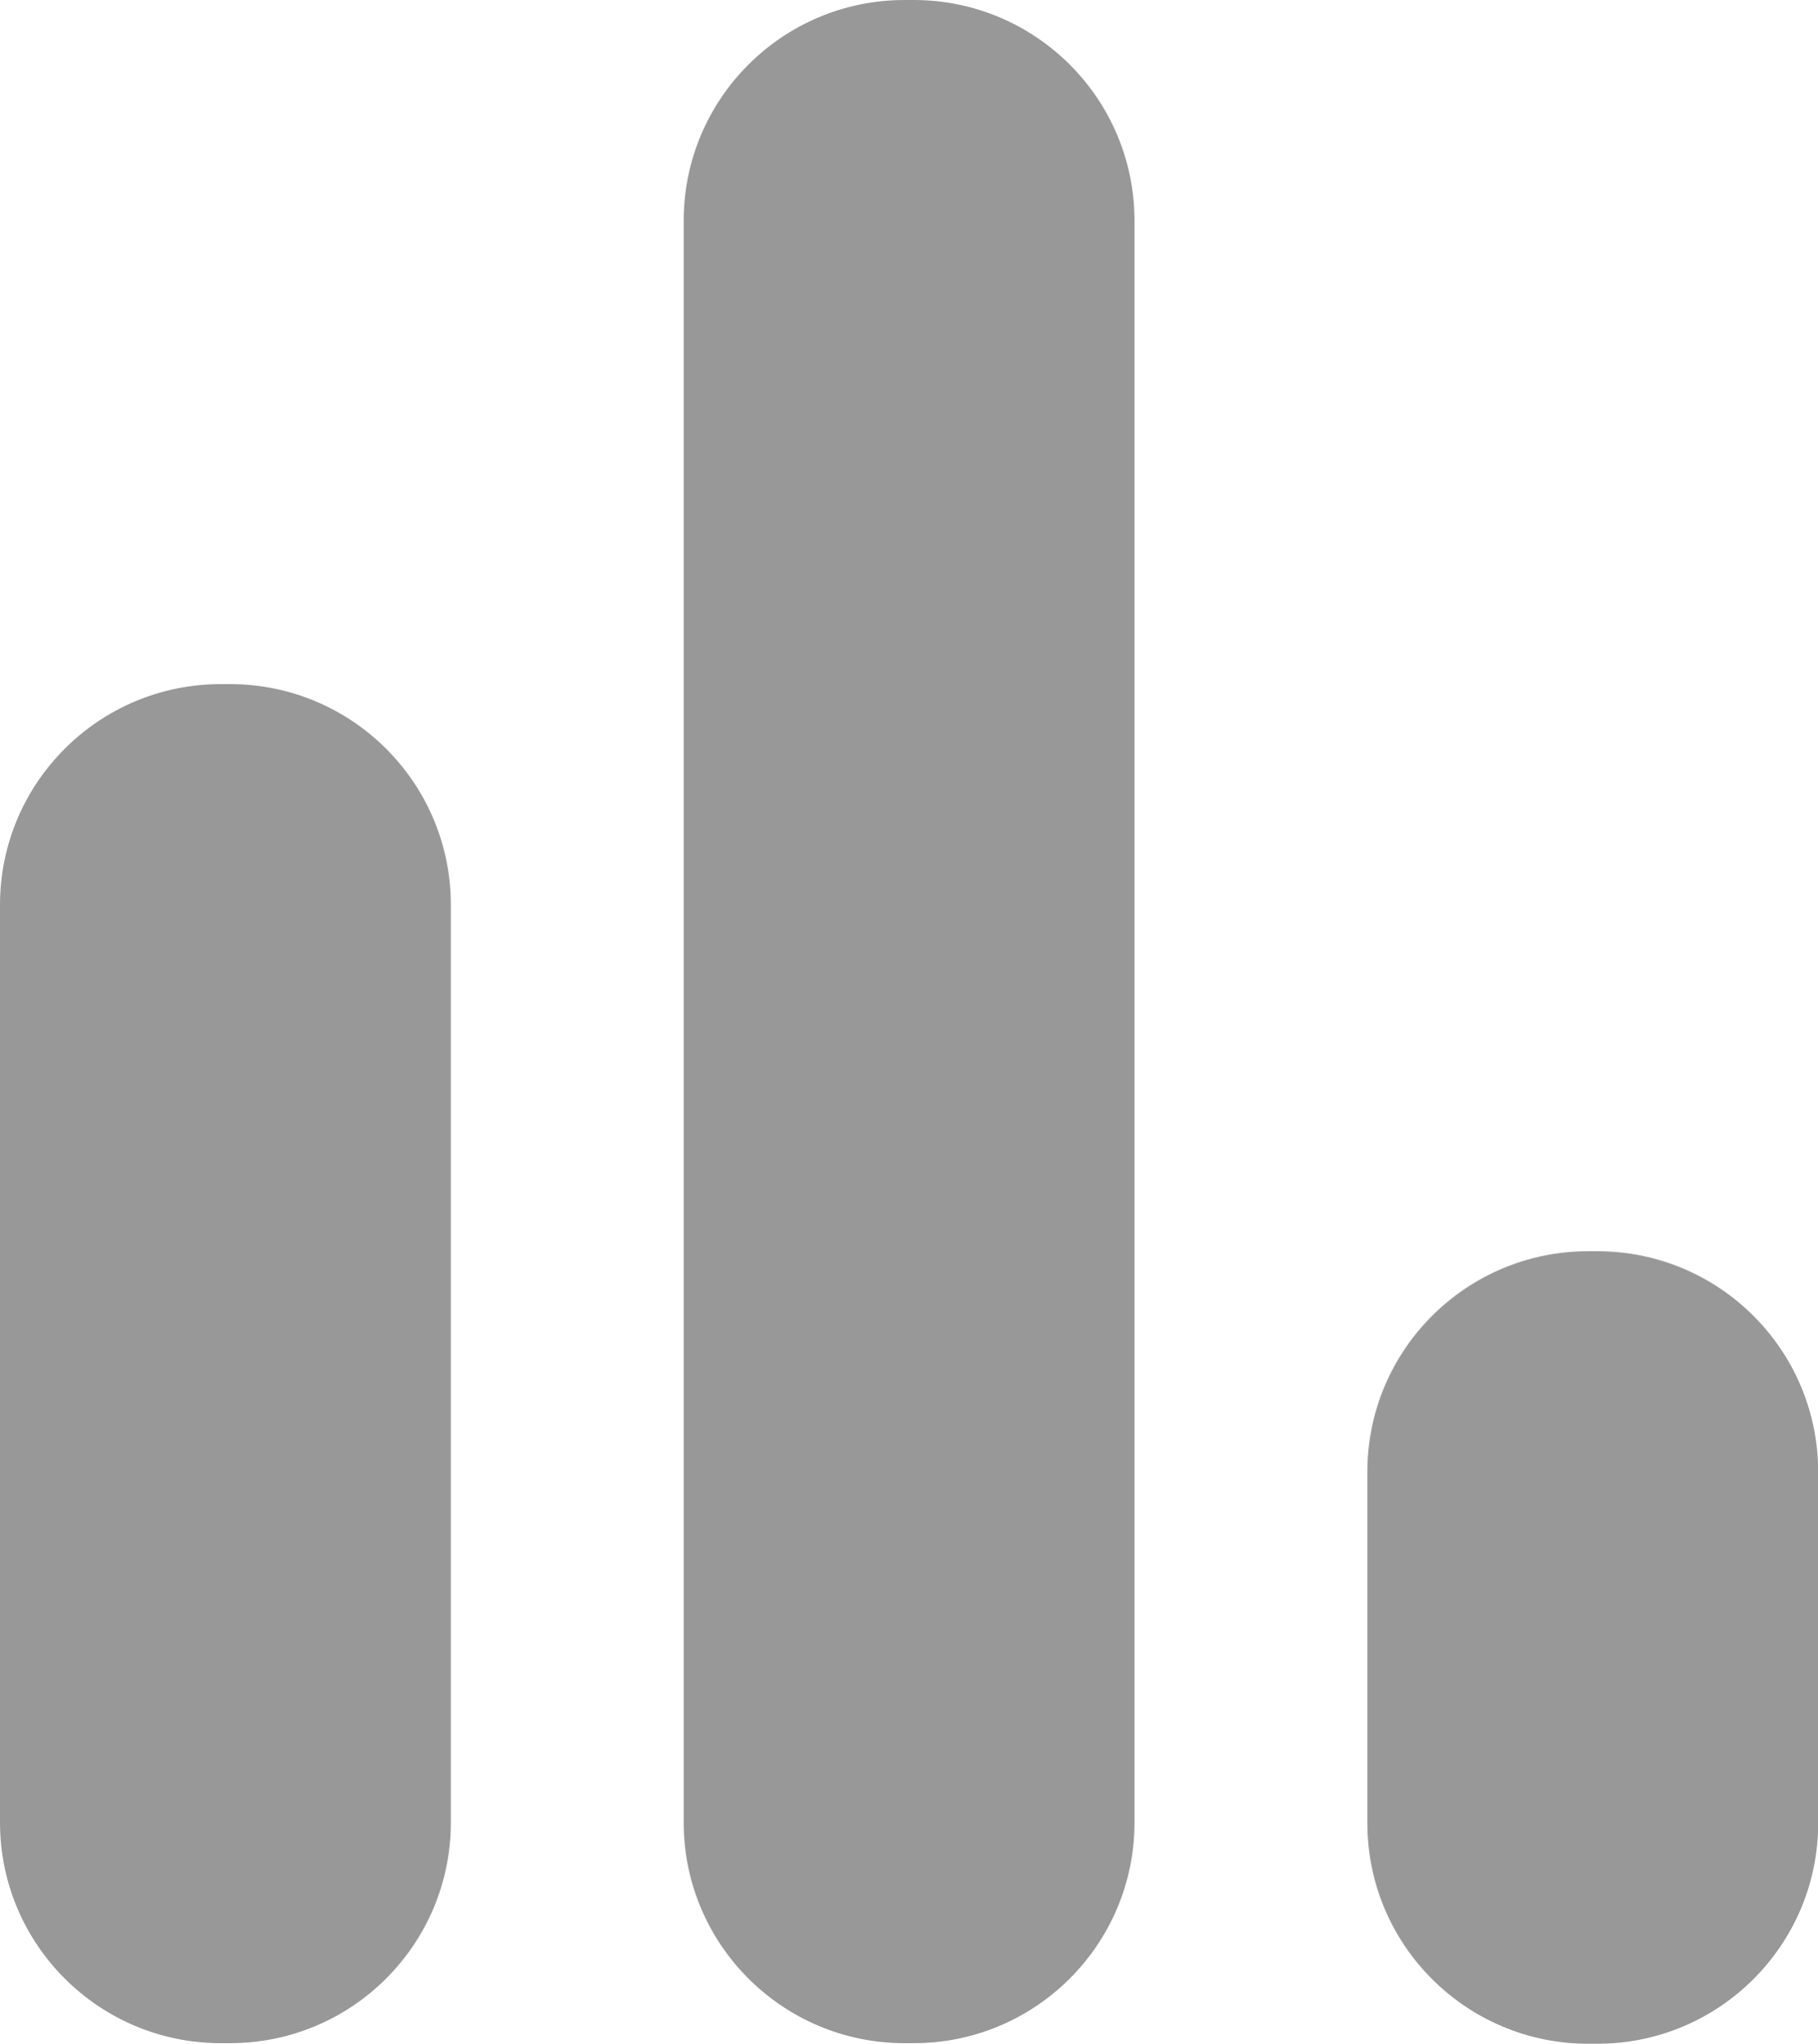
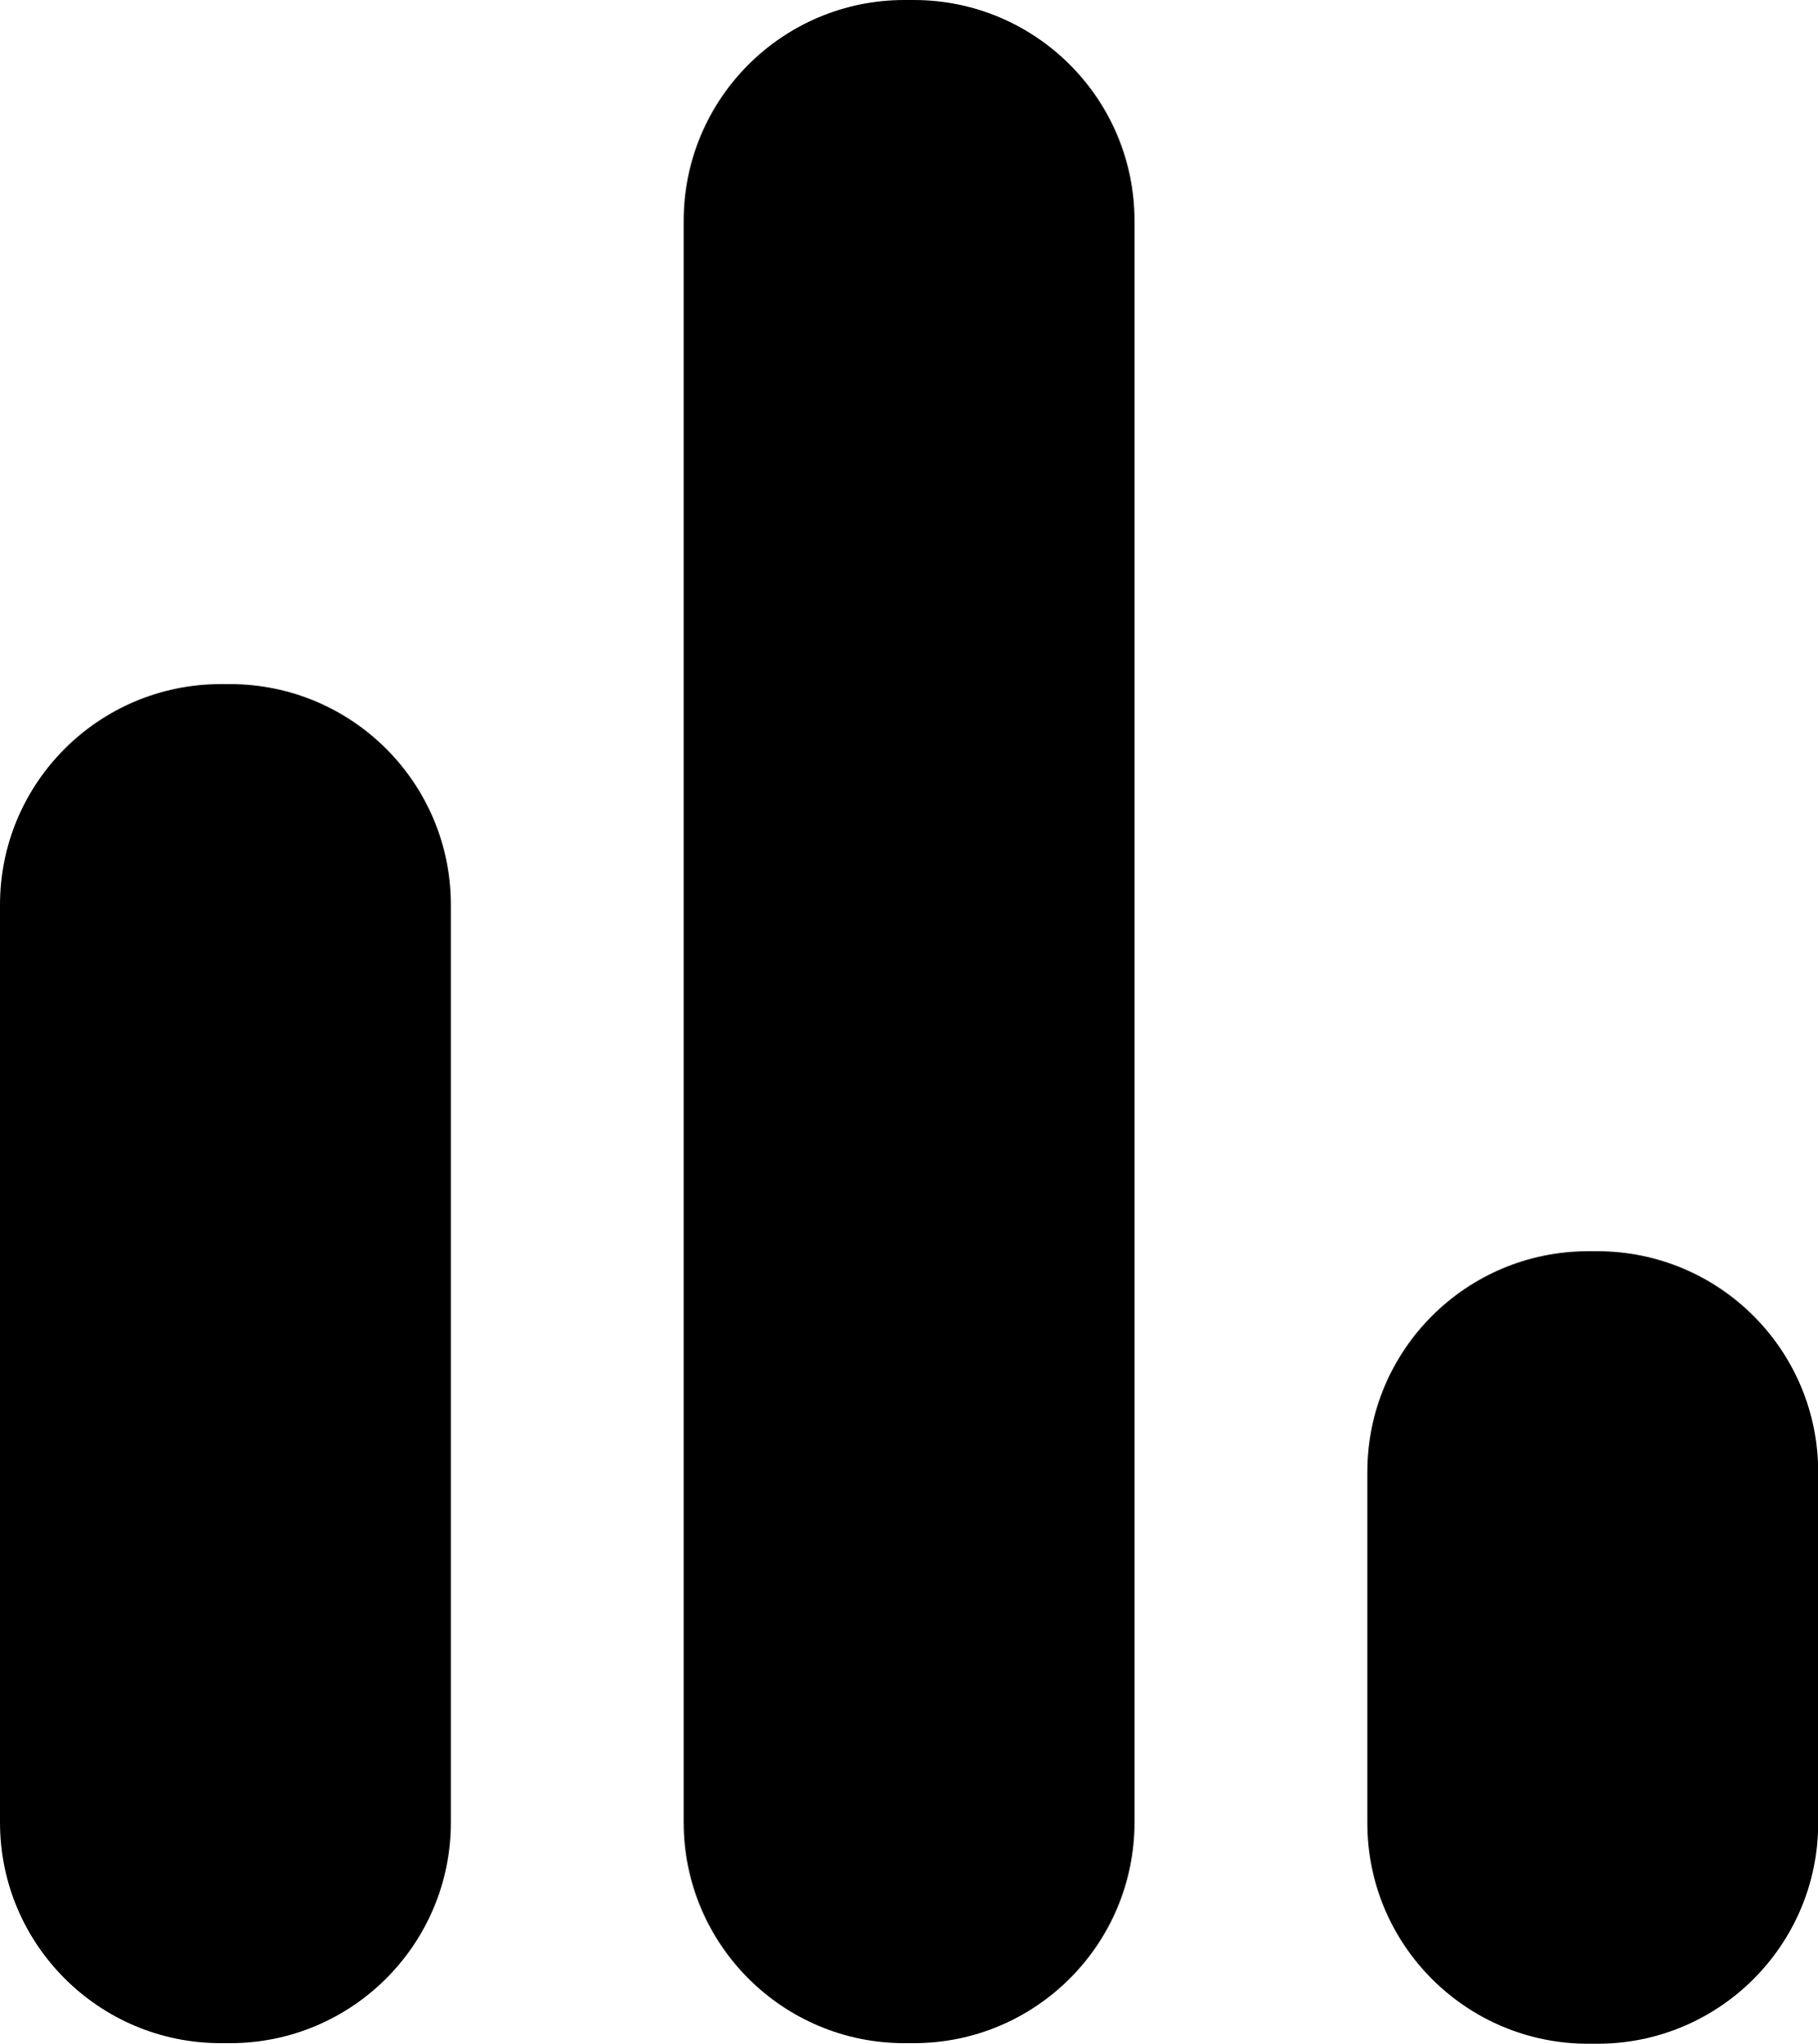
<svg xmlns="http://www.w3.org/2000/svg" viewBox="0 0 31.85 35.81">
-   <defs>
-     <style>.cls-1{fill:#989899}</style>
-   </defs>
-   <g id="レイヤー_2" data-name="レイヤー 2">
-     <g id="レイヤー_1-2" data-name="レイヤー 1">
-       <rect class="cls-1" y="11.99" width="7.9" height="23.82" rx="3.87" />
-       <rect class="cls-1" x="11.98" width="7.9" height="35.81" rx="3.87" />
-       <rect class="cls-1" x="23.96" y="21.93" width="7.9" height="13.89" rx="3.87" />
-     </g>
-   </g>
+   <rect y="11.99" width="7.9" height="23.82" rx="3.87" />
+   <rect x="11.98" width="7.9" height="35.81" rx="3.87" />
+   <rect x="23.96" y="21.93" width="7.9" height="13.89" rx="3.87" />
</svg>
